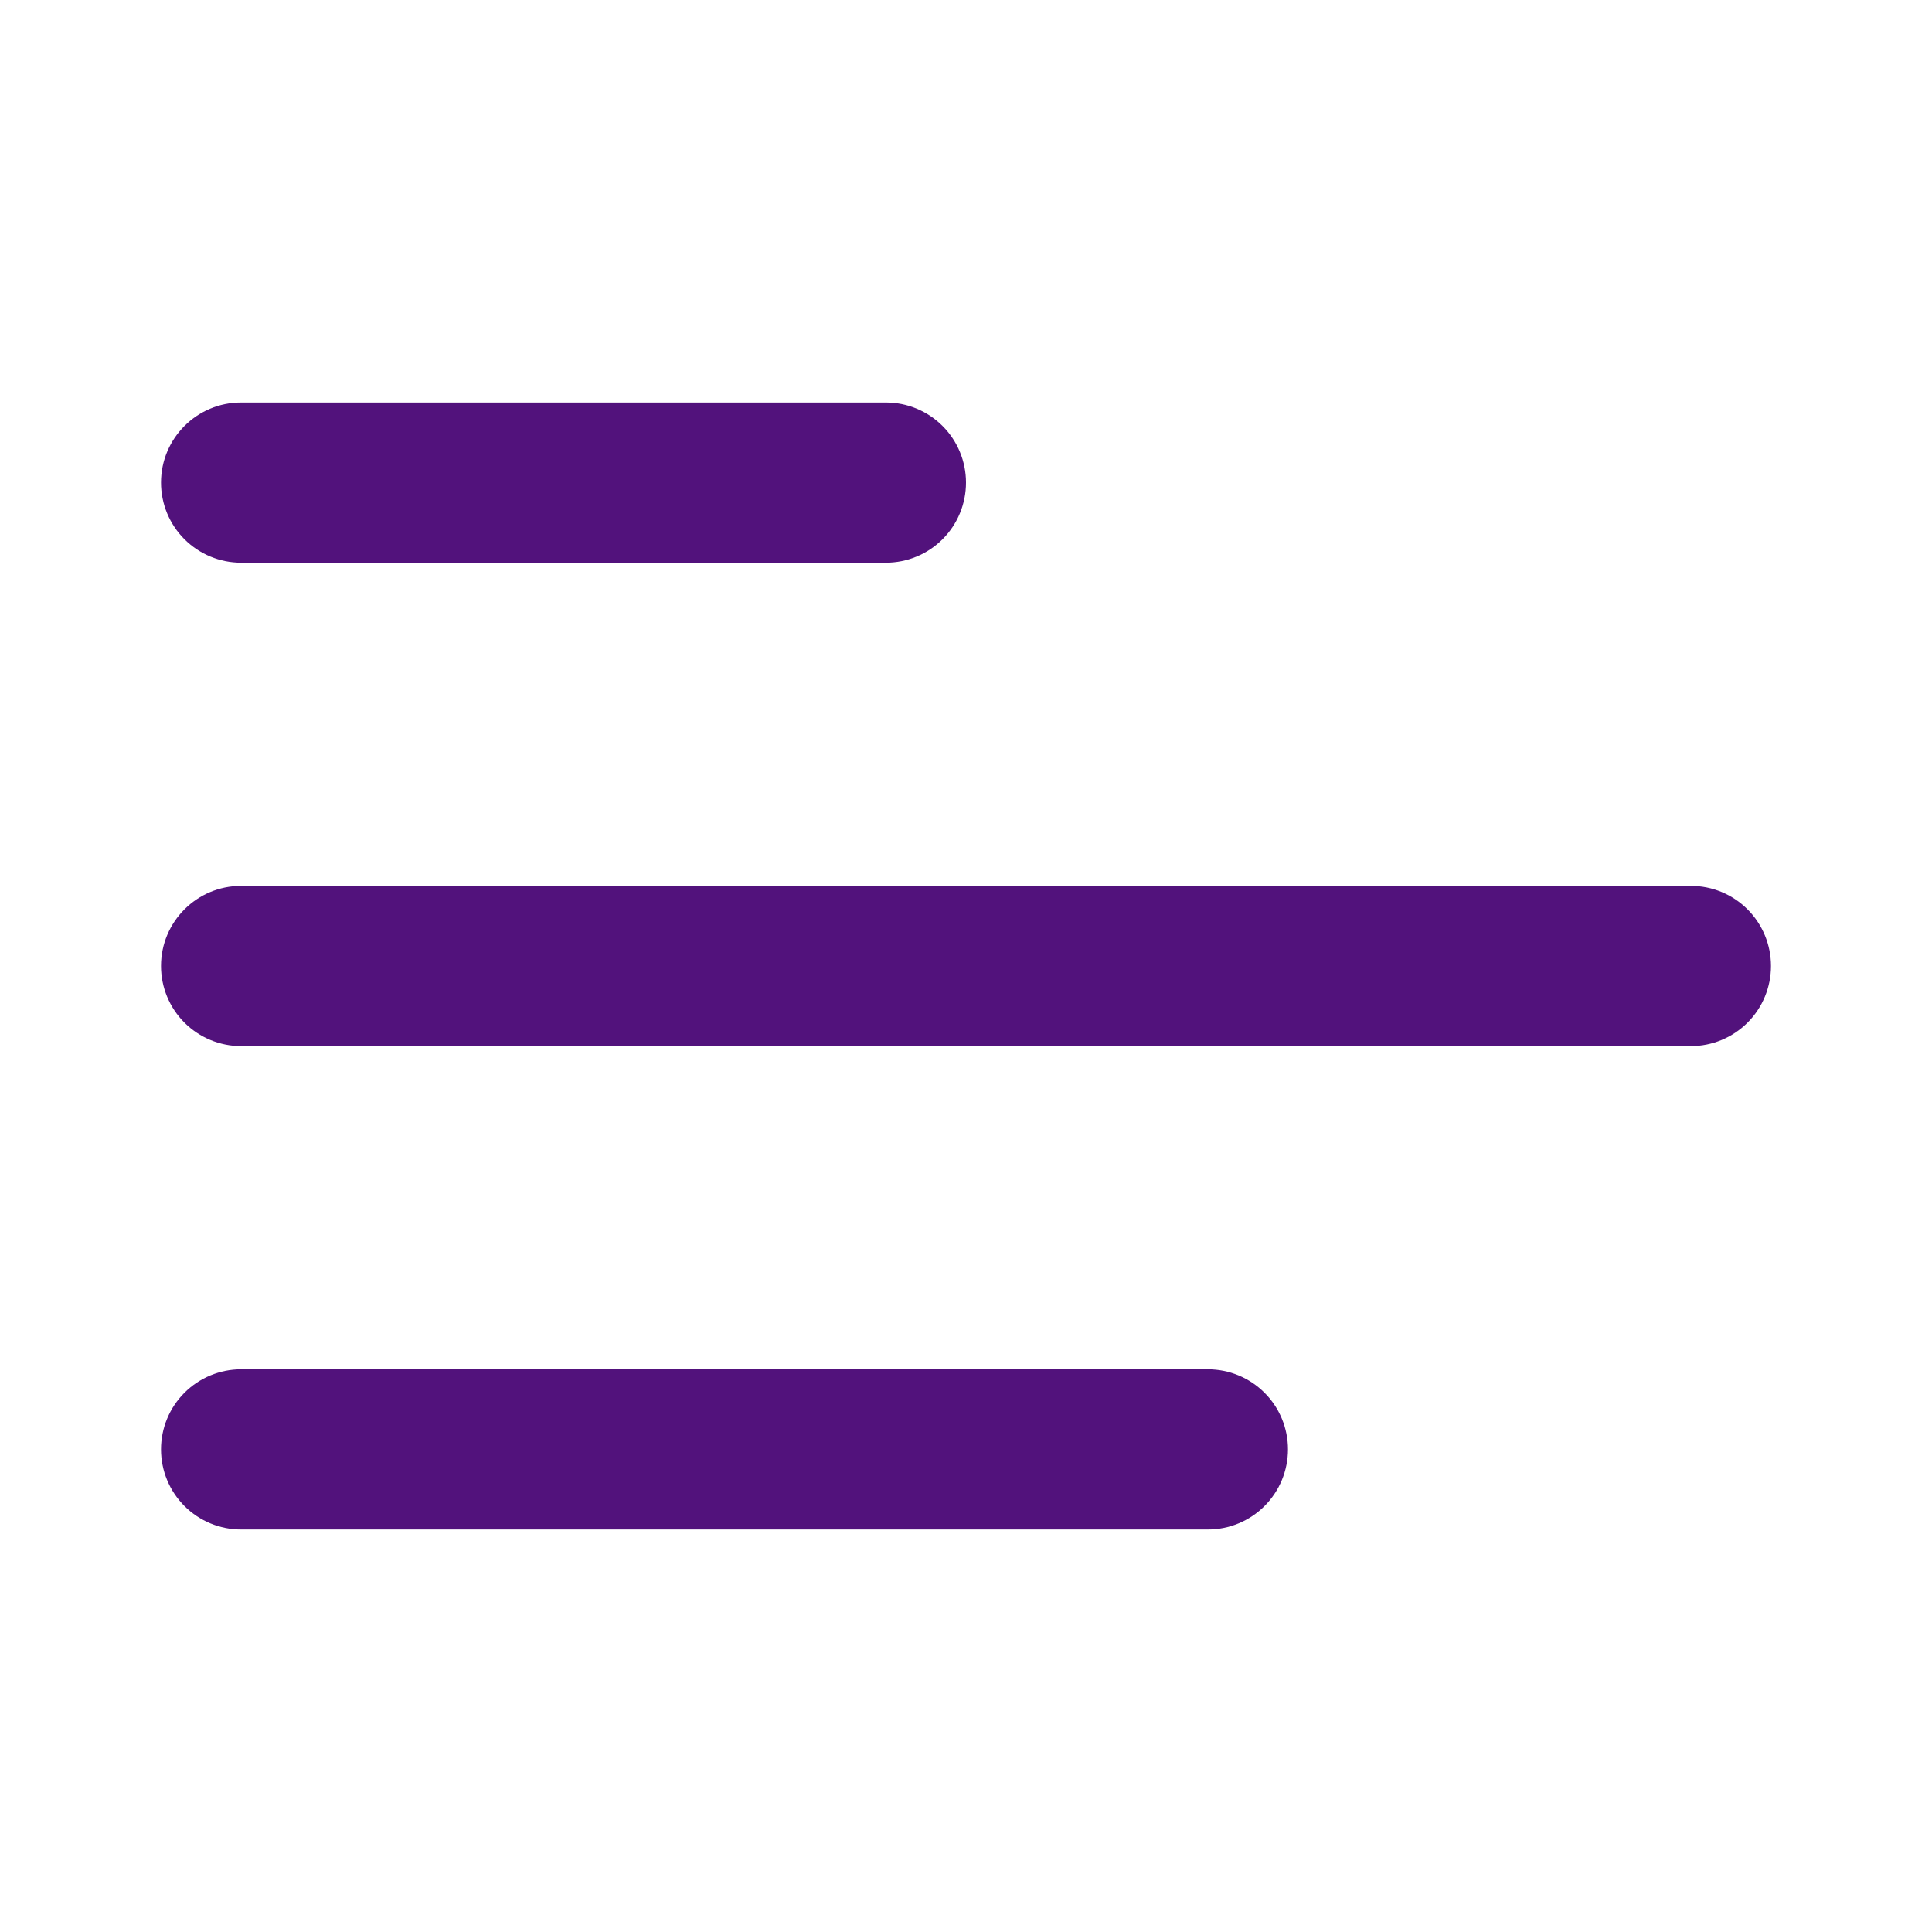
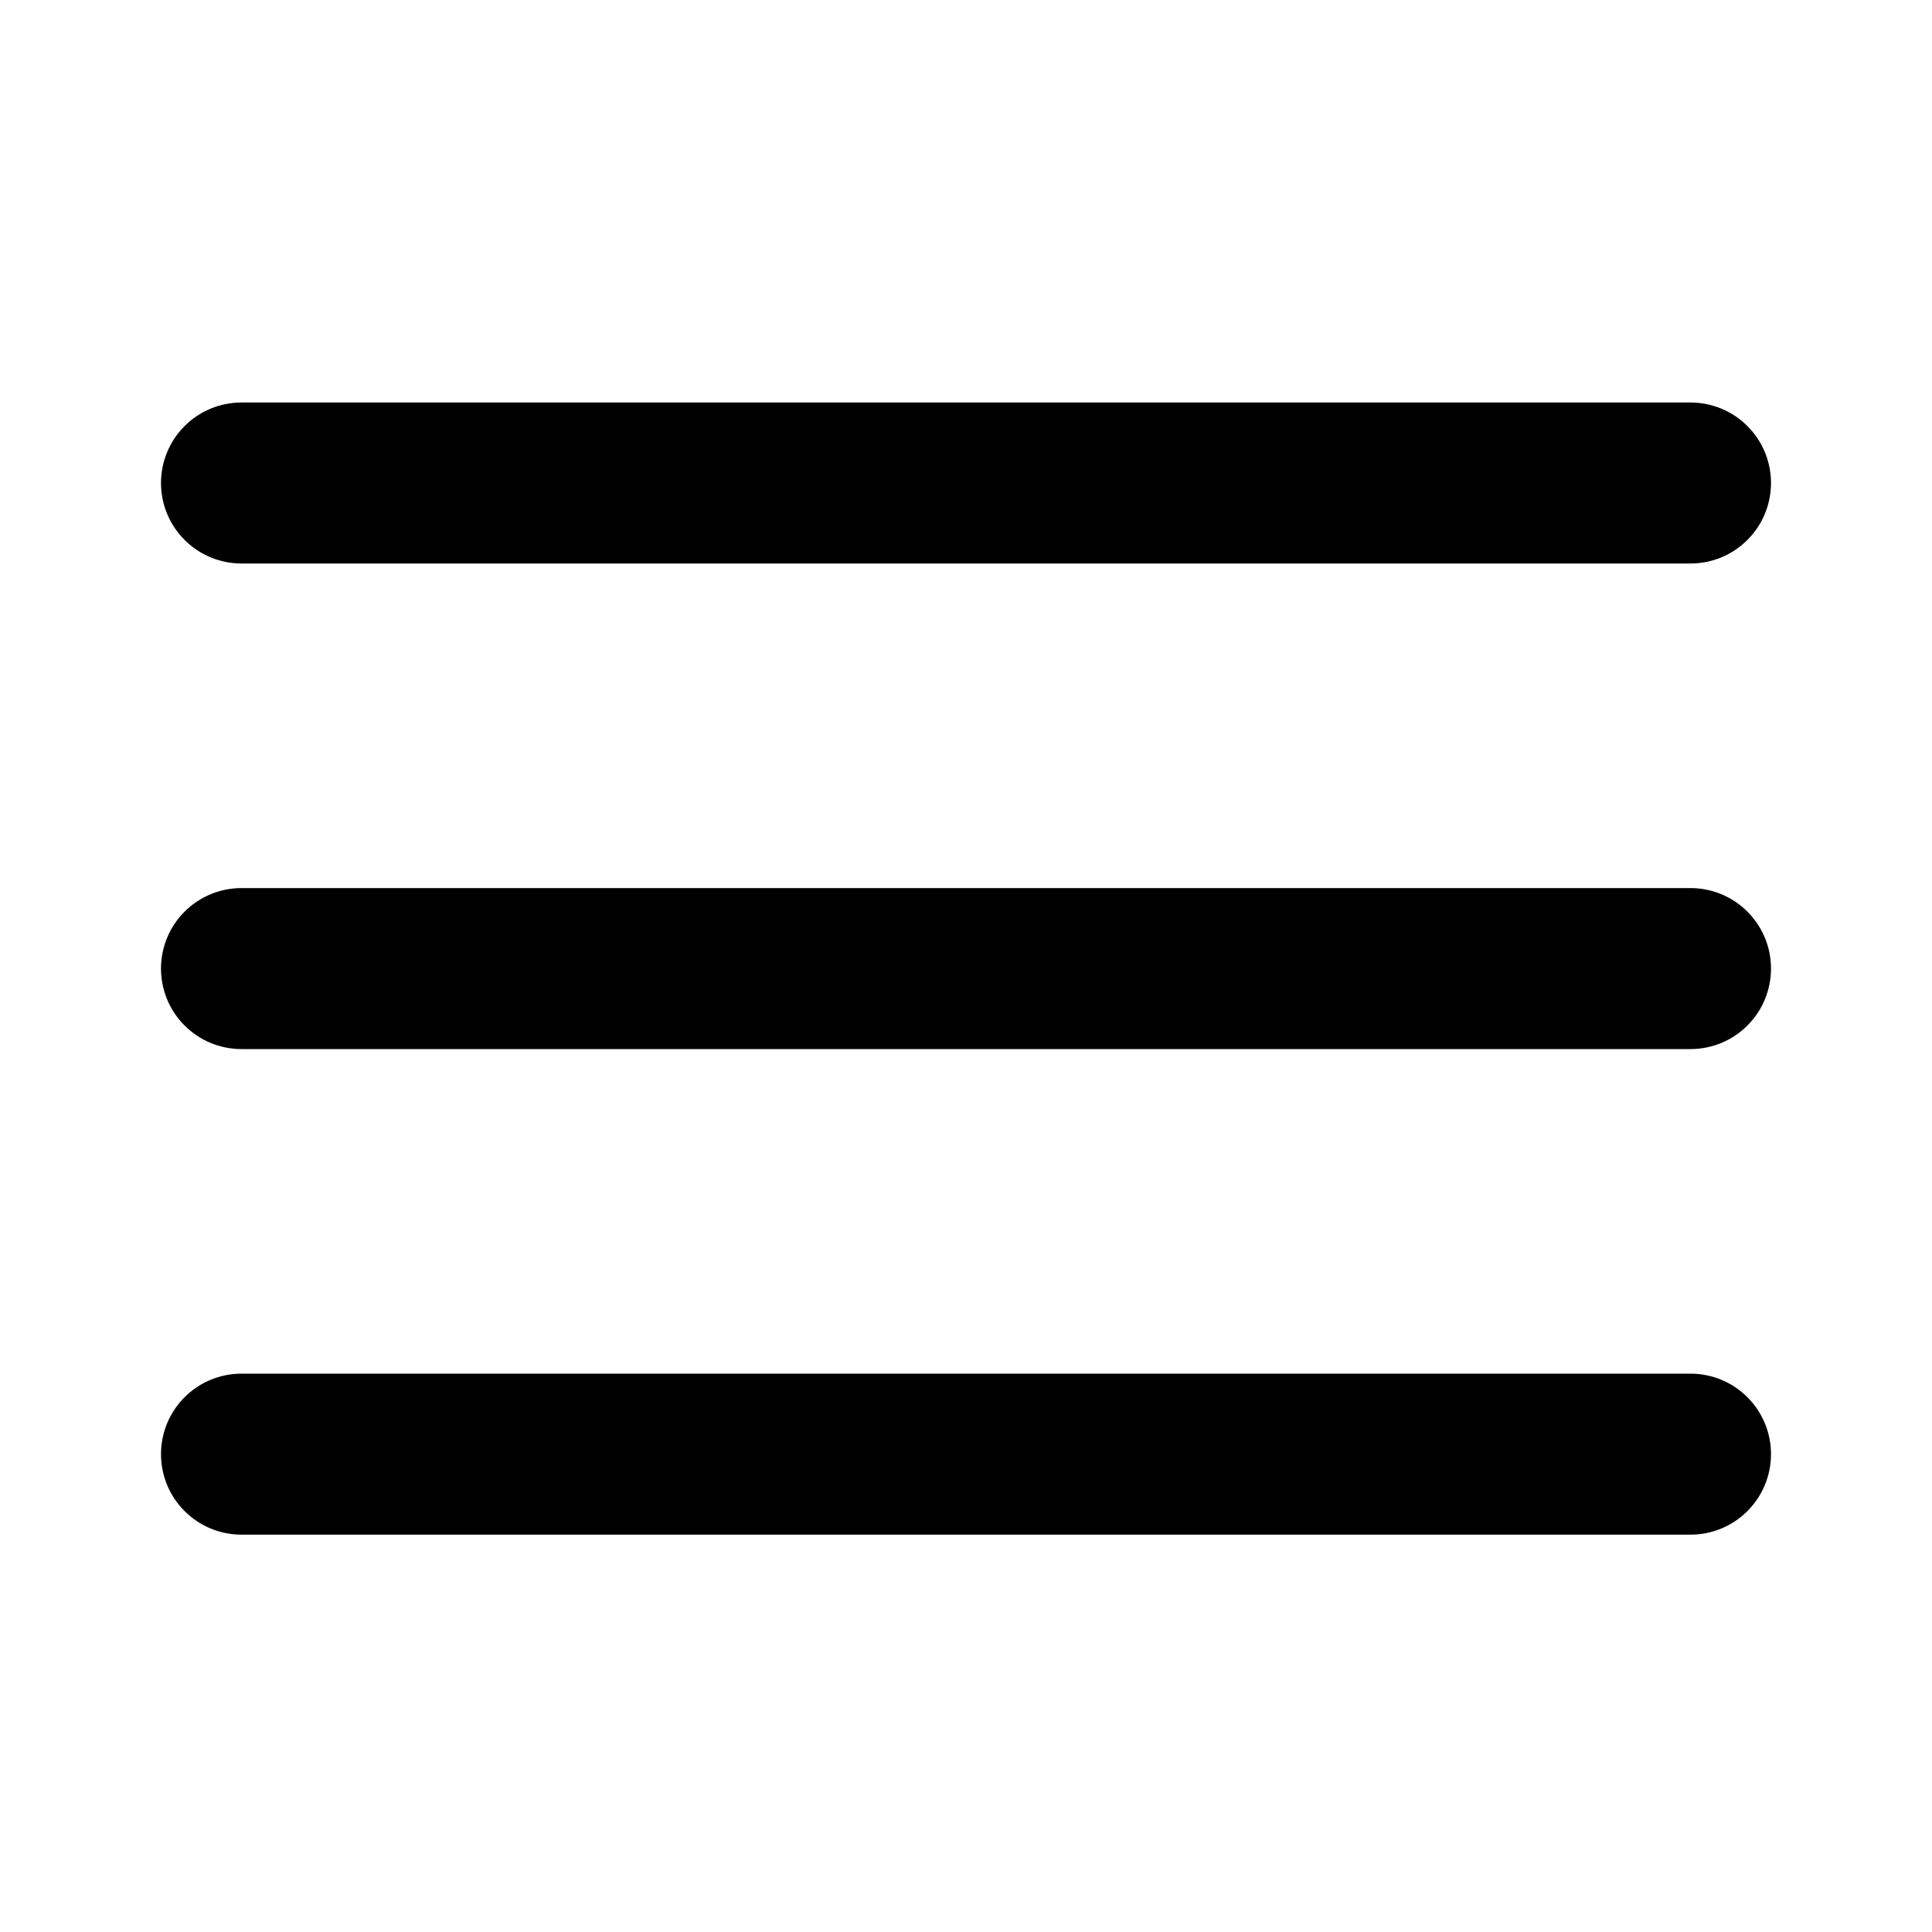
- <svg xmlns="http://www.w3.org/2000/svg" width="50" height="50" viewBox="0 0 50 50" fill="none">
-   <path d="M4.167 12.489C4.167 11.344 5.096 10.417 6.24 10.417H22.927C23.477 10.417 24.004 10.635 24.393 11.024C24.782 11.412 25 11.94 25 12.489C25 13.039 24.782 13.567 24.393 13.955C24.004 14.344 23.477 14.562 22.927 14.562H6.24C5.69 14.562 5.163 14.344 4.774 13.955C4.385 13.567 4.167 13.039 4.167 12.489V12.489Z" fill="#52127C" />
-   <path d="M4.167 25C4.167 23.854 5.096 22.927 6.24 22.927H43.76C44.31 22.927 44.837 23.145 45.226 23.534C45.615 23.923 45.833 24.45 45.833 25C45.833 25.55 45.615 26.077 45.226 26.466C44.837 26.854 44.31 27.073 43.76 27.073H6.24C5.69 27.073 5.163 26.854 4.774 26.466C4.385 26.077 4.167 25.55 4.167 25V25Z" fill="#52127C" />
-   <path d="M6.24 35.438C5.69 35.438 5.163 35.656 4.774 36.045C4.385 36.433 4.167 36.961 4.167 37.51C4.167 38.06 4.385 38.587 4.774 38.976C5.163 39.365 5.69 39.583 6.24 39.583H31.26C31.81 39.583 32.337 39.365 32.726 38.976C33.115 38.587 33.333 38.06 33.333 37.51C33.333 36.961 33.115 36.433 32.726 36.045C32.337 35.656 31.81 35.438 31.26 35.438H6.24Z" fill="#52127C" />
+ <svg xmlns="http://www.w3.org/2000/svg" width="24" height="24" viewBox="0 0 24 24" fill="none">
+   <path d="M2 6C2 5.735 2.105 5.48 2.293 5.293C2.48 5.105 2.735 5 3 5H21C21.265 5 21.52 5.105 21.707 5.293C21.895 5.48 22 5.735 22 6C22 6.265 21.895 6.52 21.707 6.707C21.52 6.895 21.265 7 21 7H3C2.735 7 2.48 6.895 2.293 6.707C2.105 6.52 2 6.265 2 6V6Z" fill="black" />
+   <path d="M2 12.032C2 11.767 2.105 11.512 2.293 11.325C2.48 11.137 2.735 11.032 3 11.032H21C21.265 11.032 21.52 11.137 21.707 11.325C21.895 11.512 22 11.767 22 12.032C22 12.297 21.895 12.552 21.707 12.739C21.52 12.927 21.265 13.032 21 13.032H3C2.735 13.032 2.48 12.927 2.293 12.739C2.105 12.552 2 12.297 2 12.032V12.032Z" fill="black" />
+   <path d="M3 17.064C2.735 17.064 2.48 17.169 2.293 17.357C2.105 17.544 2 17.799 2 18.064C2 18.329 2.105 18.584 2.293 18.771C2.48 18.959 2.735 19.064 3 19.064H21C21.265 19.064 21.52 18.959 21.707 18.771C21.895 18.584 22 18.329 22 18.064C22 17.799 21.895 17.544 21.707 17.357C21.52 17.169 21.265 17.064 21 17.064H3Z" fill="black" />
</svg>
